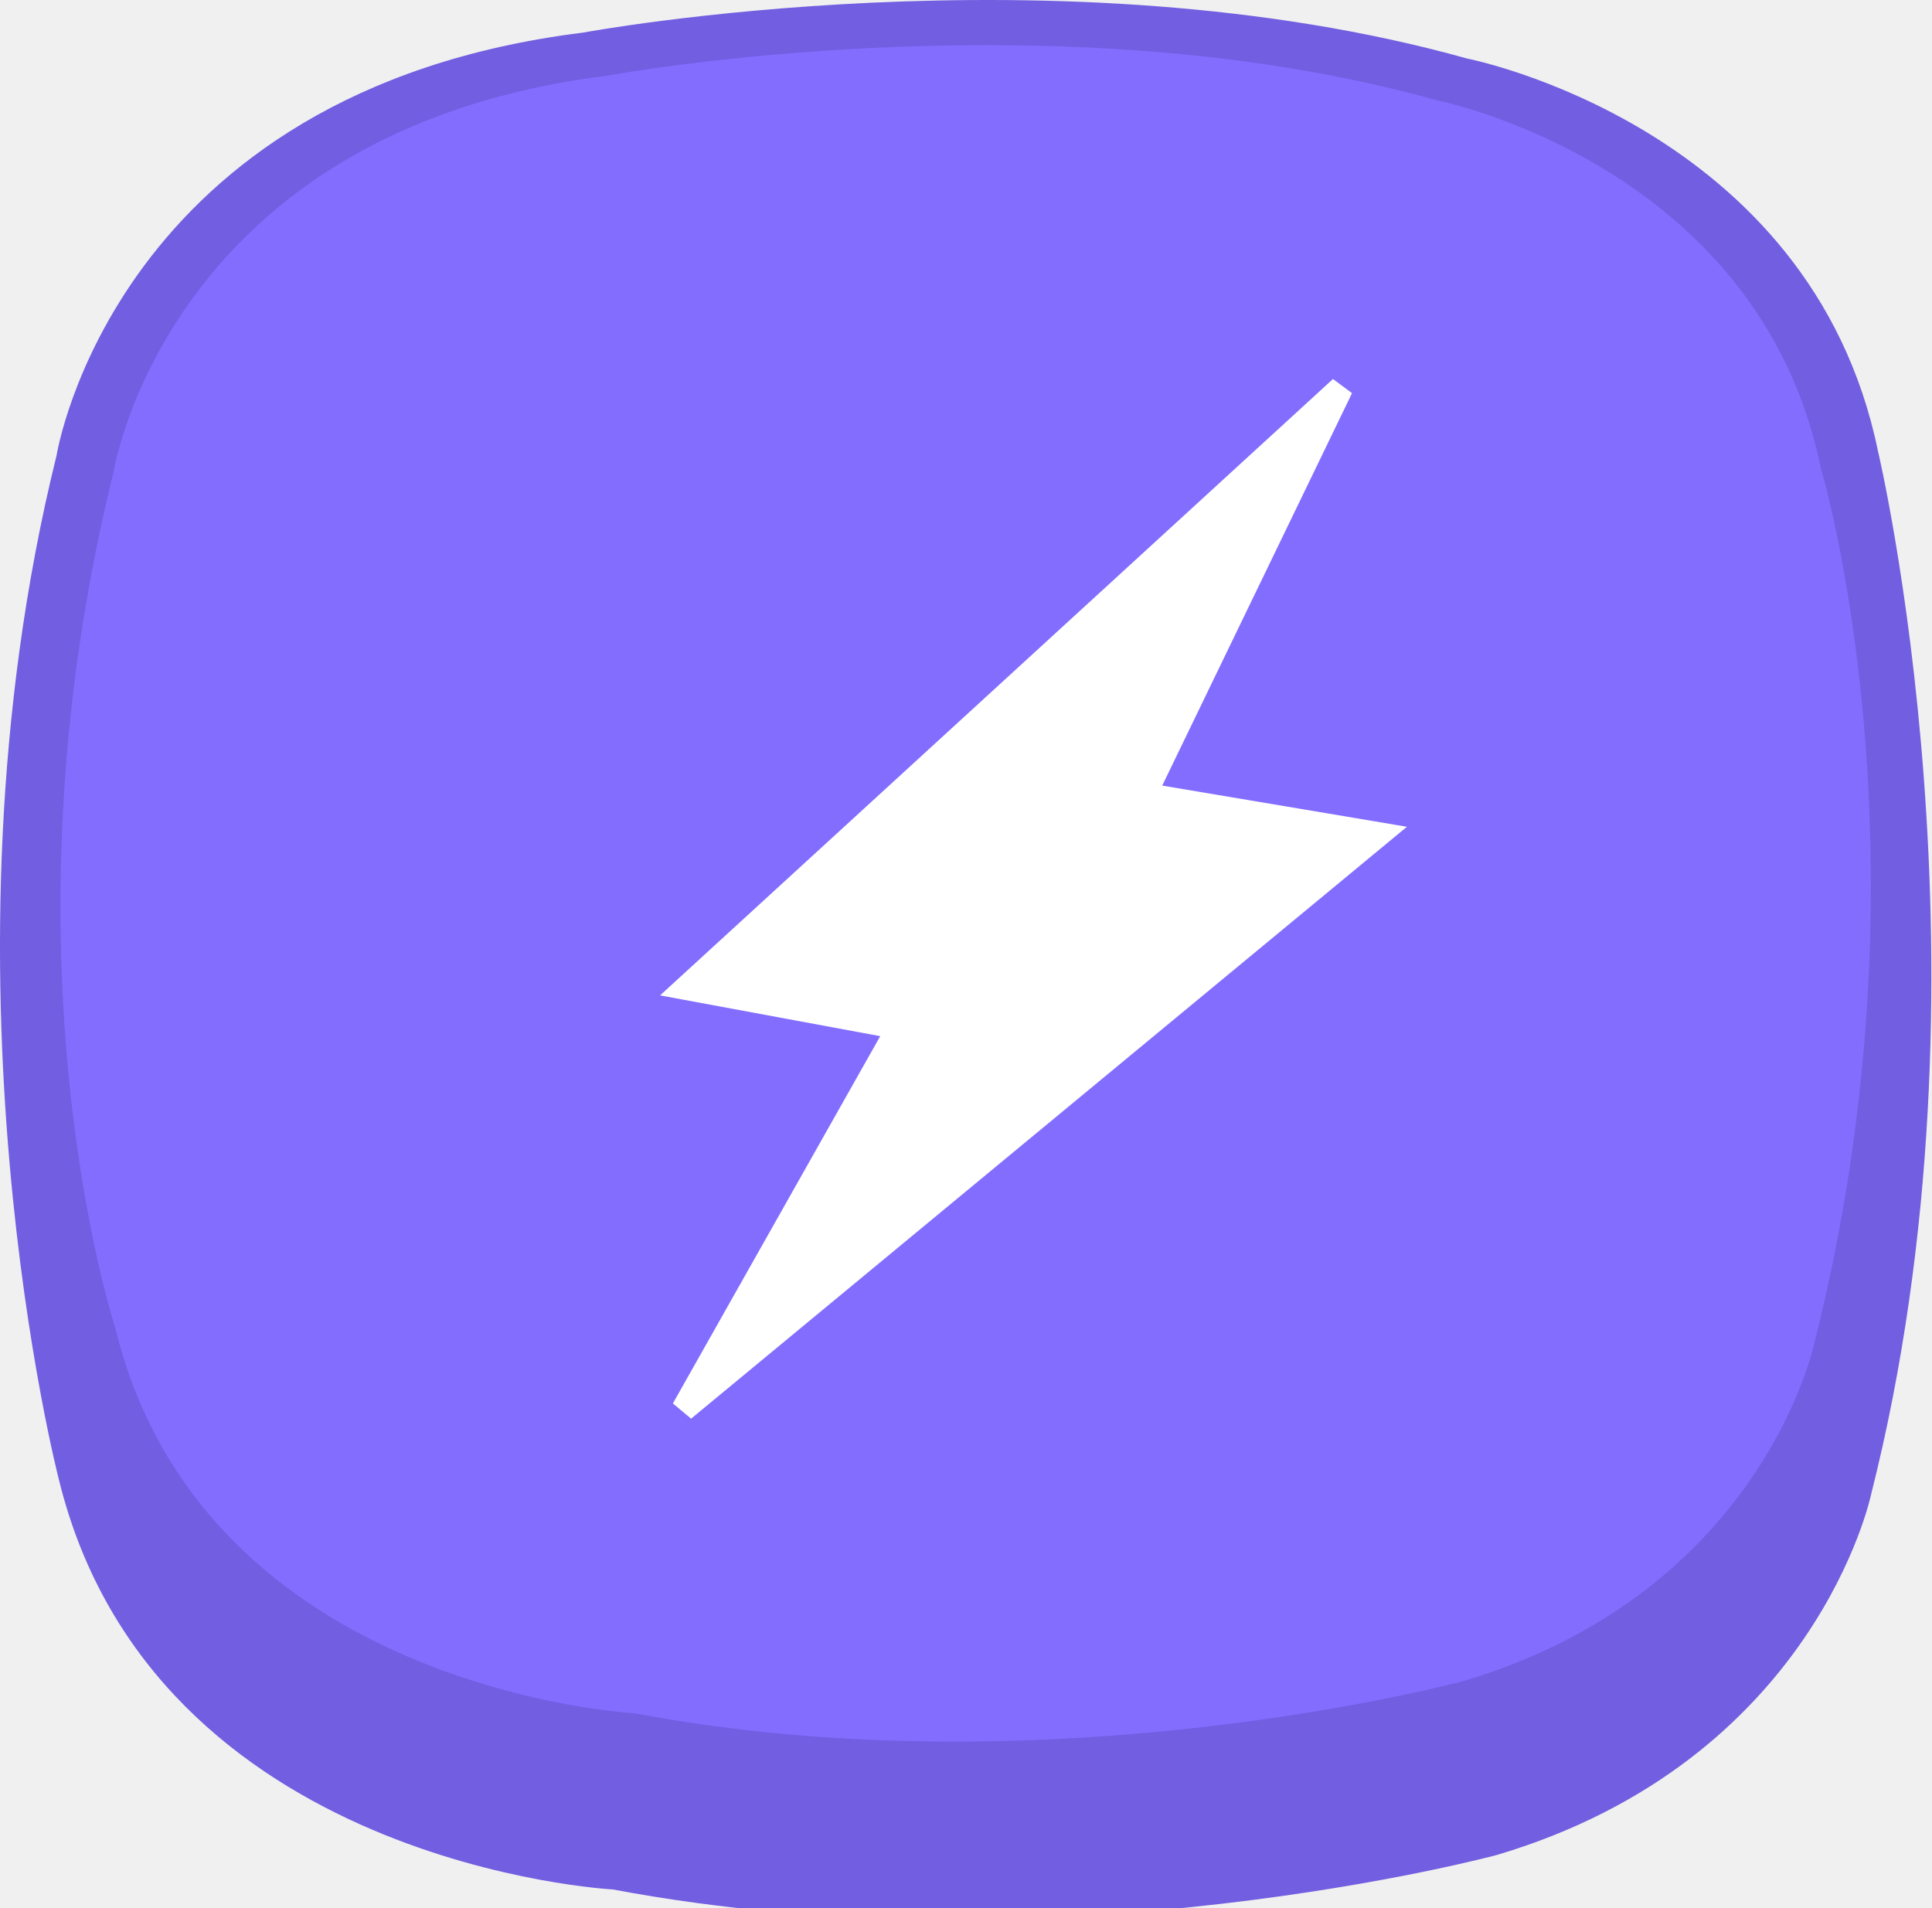
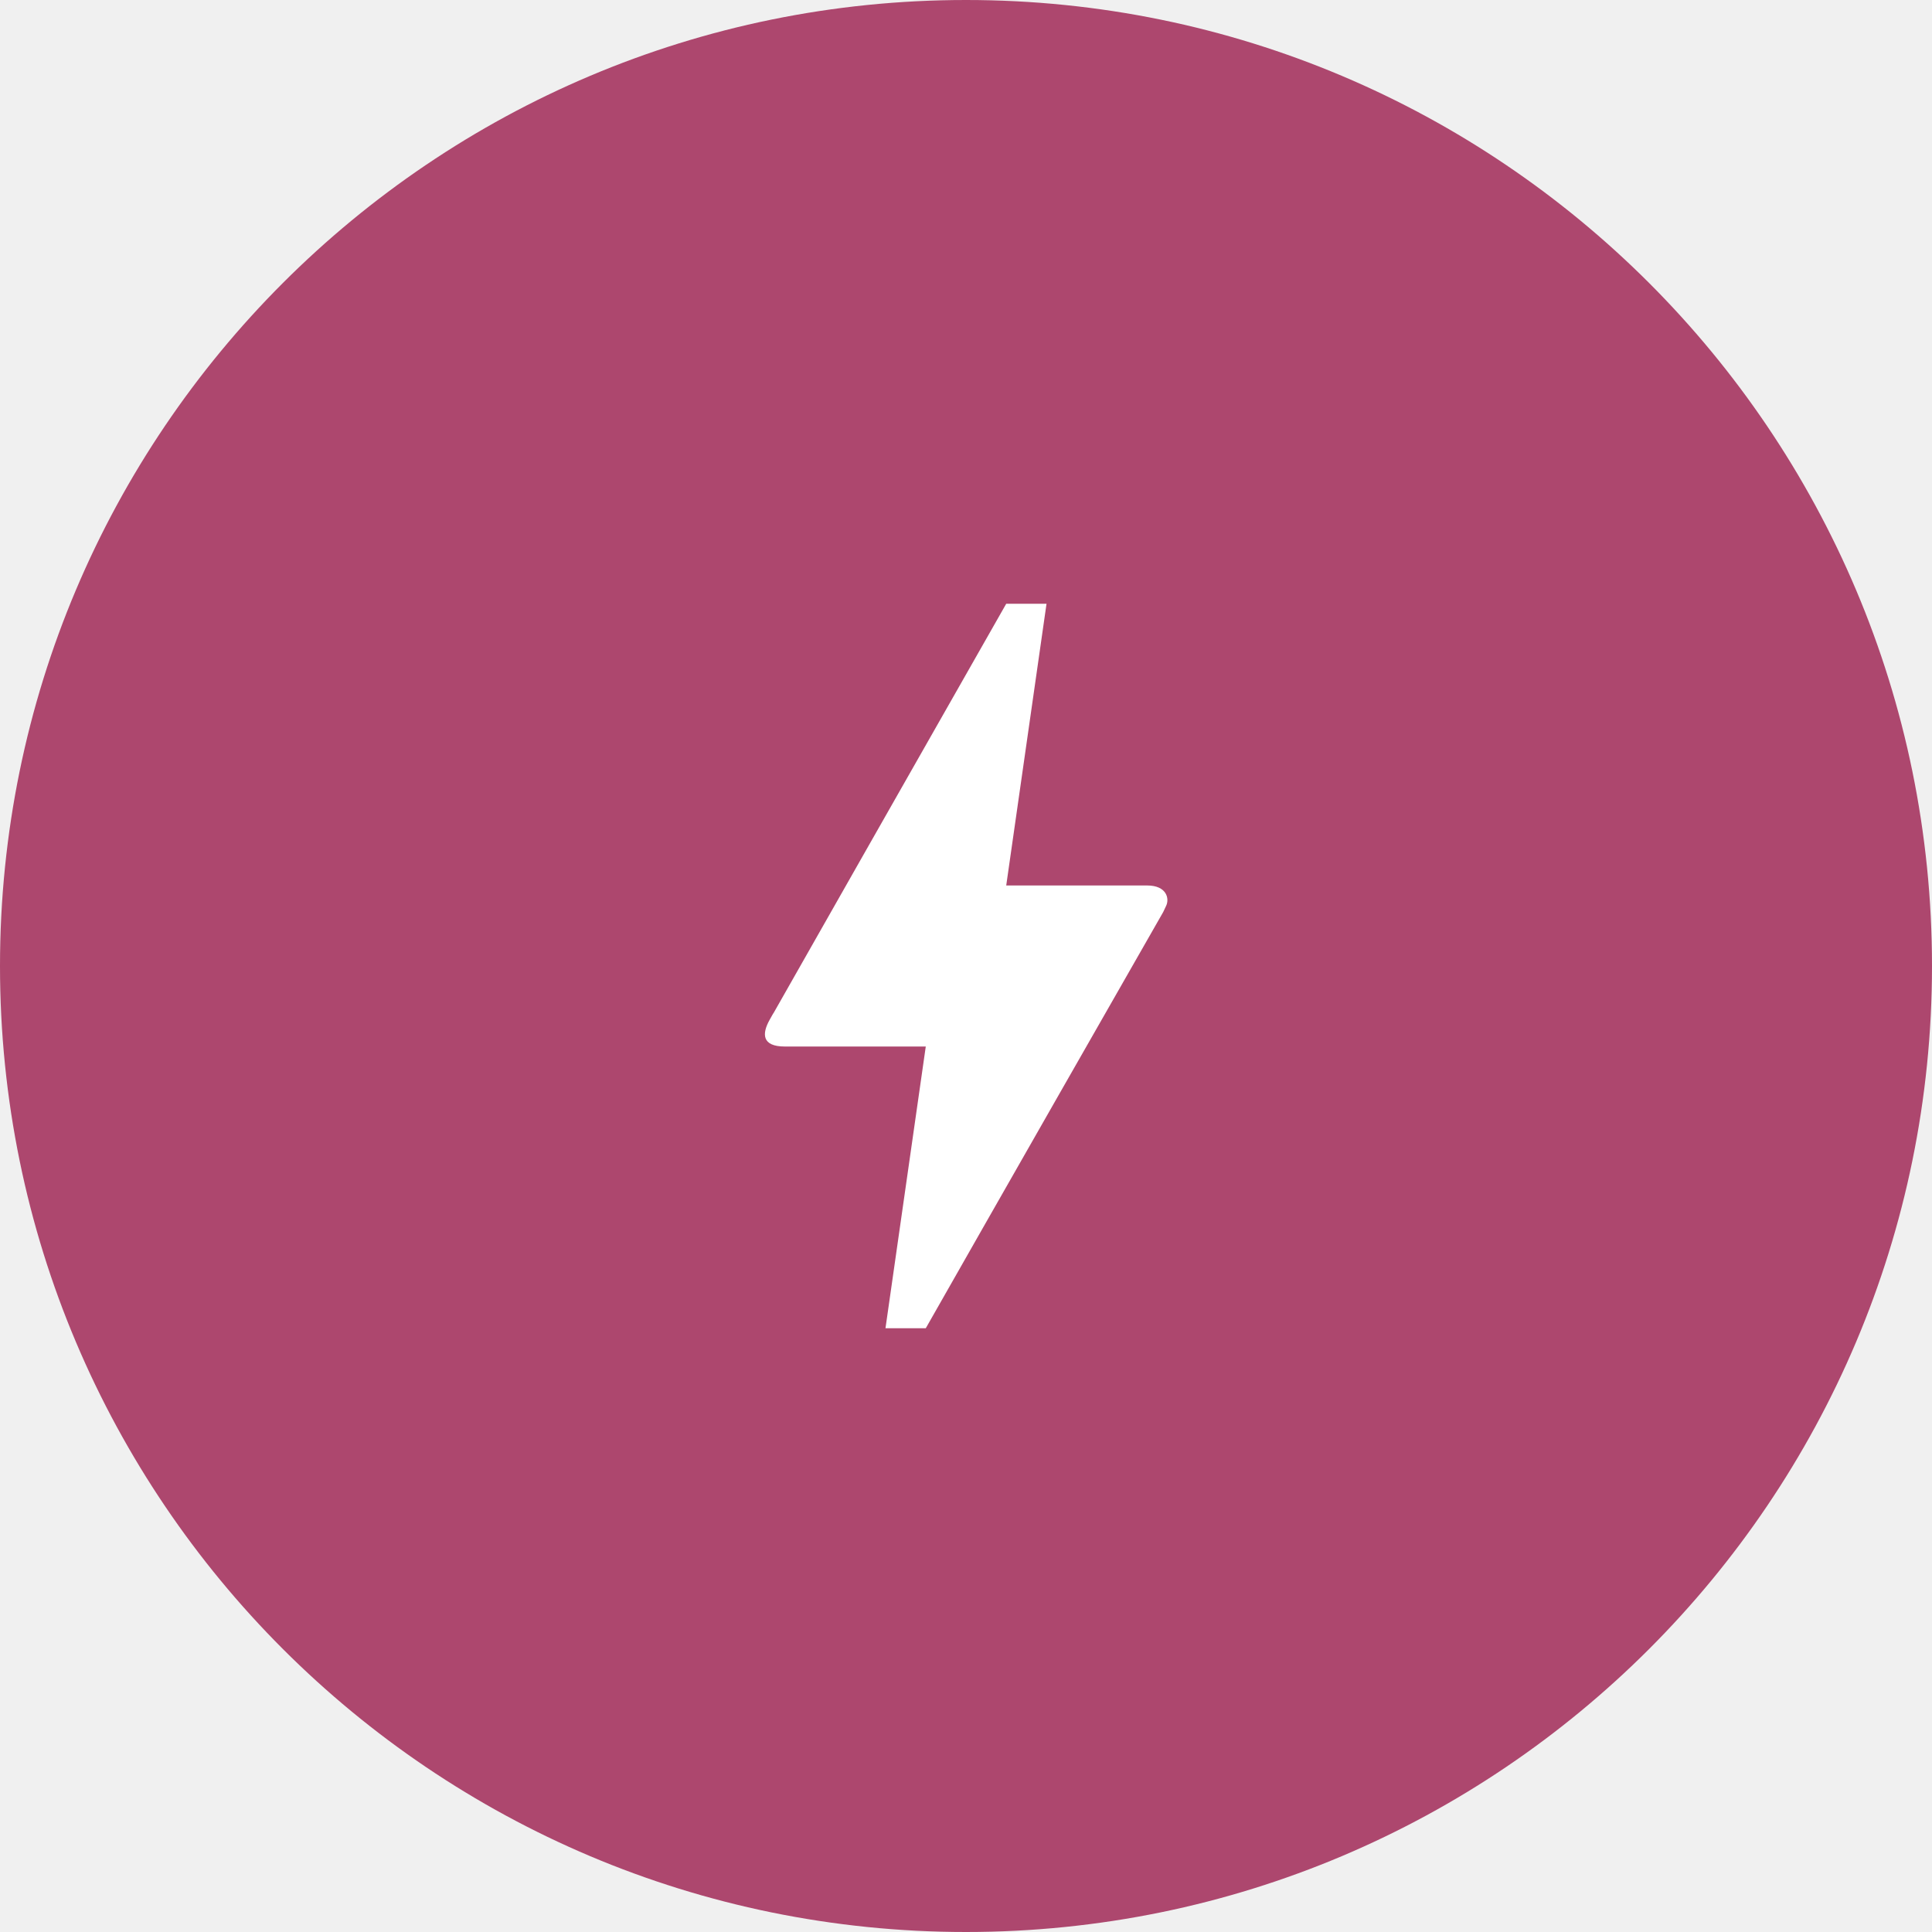
- <svg xmlns="http://www.w3.org/2000/svg" version="1.1" x="0px" y="0px" width="80px" height="79px" viewBox="0 0 80 79" enable-background="new 0 0 80 79" xml:space="preserve">
-   <defs>
- </defs>
-   <path fill-rule="evenodd" clip-rule="evenodd" fill="#715EE0" d="M2.343,18.856c0,0,2.39-15.094,21.794-17.505  c0,0,19.691-3.662,36.609,1.072c0,0,14.243,2.769,17.016,16.254c0,0,5.161,21.694-0.287,43.218c0,0-2.295,10.985-15.485,14.915  c0,0-18.161,4.912-36.61,1.43c0,0-19.022-0.982-22.941-16.97C2.438,61.271-2.984,40.364,2.343,18.856z" />
-   <path fill-rule="evenodd" clip-rule="evenodd" fill="#826DFF" d="M4.7,19.545c0,0,2.24-14.149,20.429-16.409  c0,0,18.459-3.433,34.318,1.004c0,0,13.35,2.596,15.949,15.237c0,0,4.838,16.074-0.27,36.25c0,0-2.15,10.298-14.516,13.981  c0,0-17.023,4.604-34.317,1.34c0,0-17.831-0.921-21.505-15.907C4.789,55.042-0.293,39.706,4.7,19.545z" />
-   <path fill-rule="evenodd" clip-rule="evenodd" fill="#FFFFFF" stroke="#FFFFFF" d="M55.534,16.063L28.41,40.909l8.818,1.633  l-8.93,15.818l28.799-23.813l-9.712-1.634L55.534,16.063z" />
+ <svg xmlns="http://www.w3.org/2000/svg" width="28" height="28" viewBox="0 0 28 28" fill="none">
+   <rect width="28" height="28" rx="14" fill="#AD476E" />
+   <path d="M13.417 19.25H12.833L13.417 15.167H11.375C11.037 15.167 11.043 14.98 11.153 14.782C11.264 14.583 11.182 14.735 11.194 14.712C11.947 13.382 13.078 11.398 14.583 8.75H15.167L14.583 12.833H16.625C16.911 12.833 16.952 13.026 16.899 13.131L16.858 13.218C14.56 17.238 13.417 19.25 13.417 19.25Z" fill="white" />
</svg>
